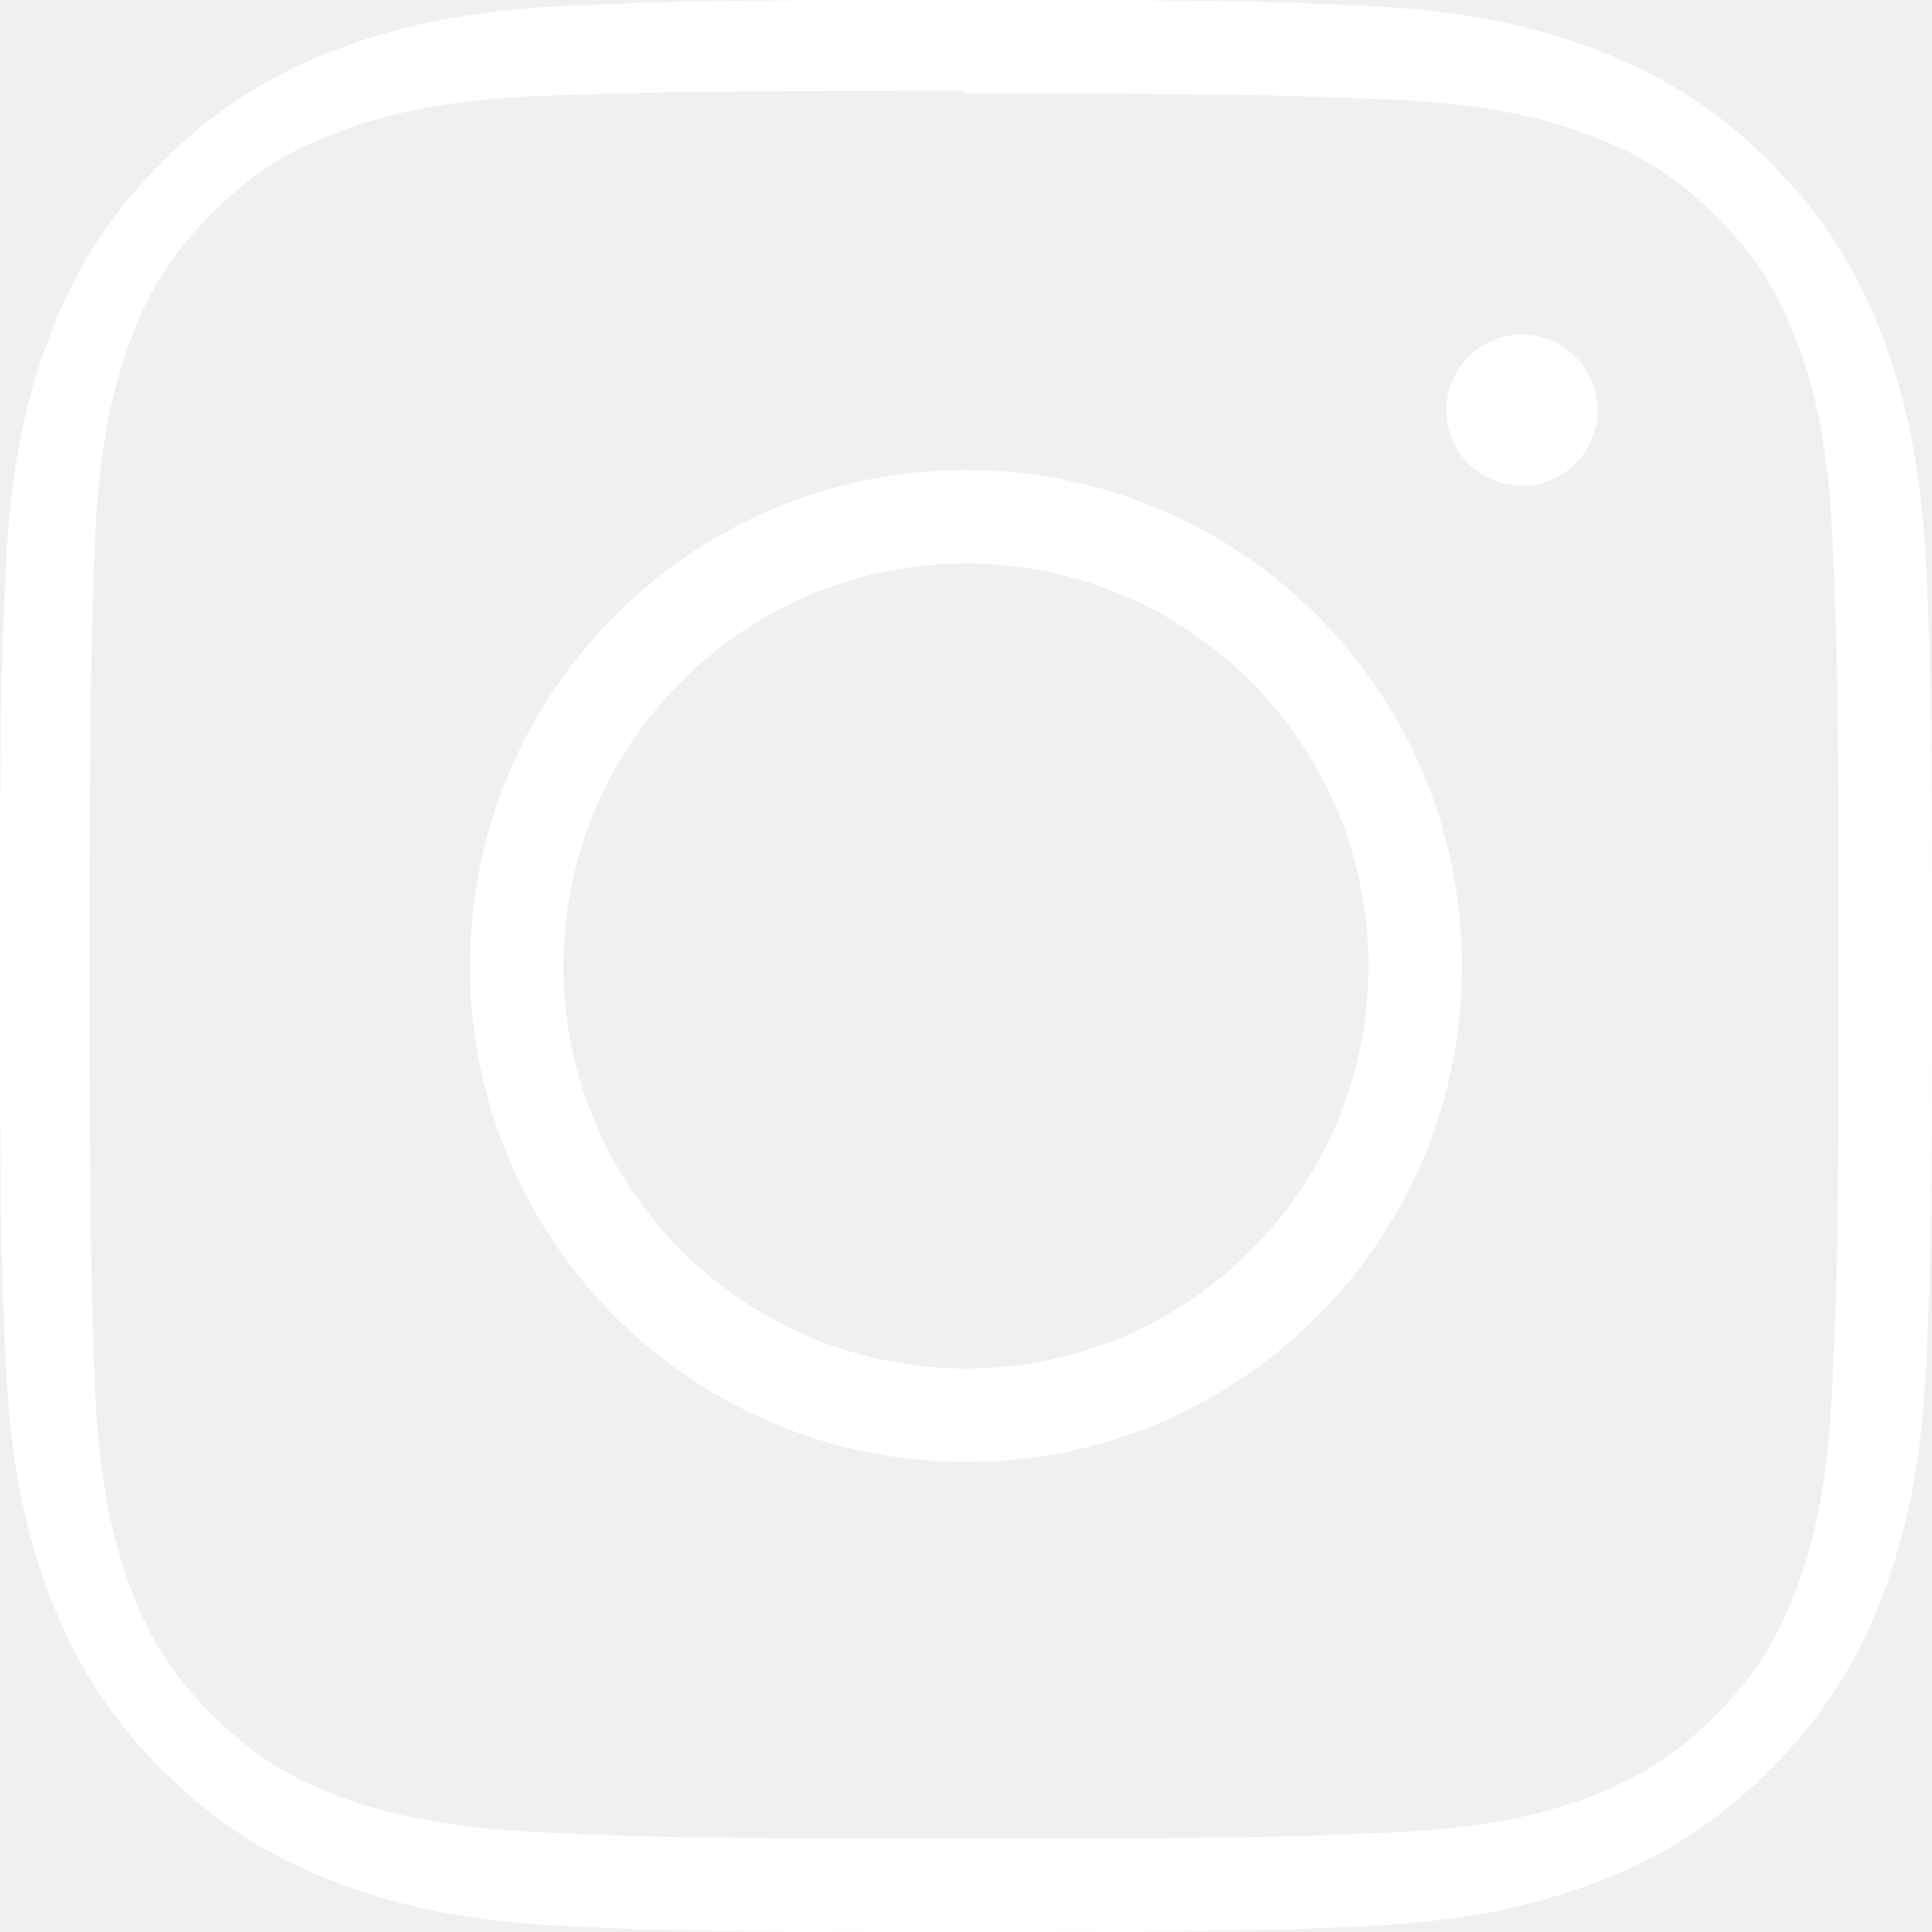
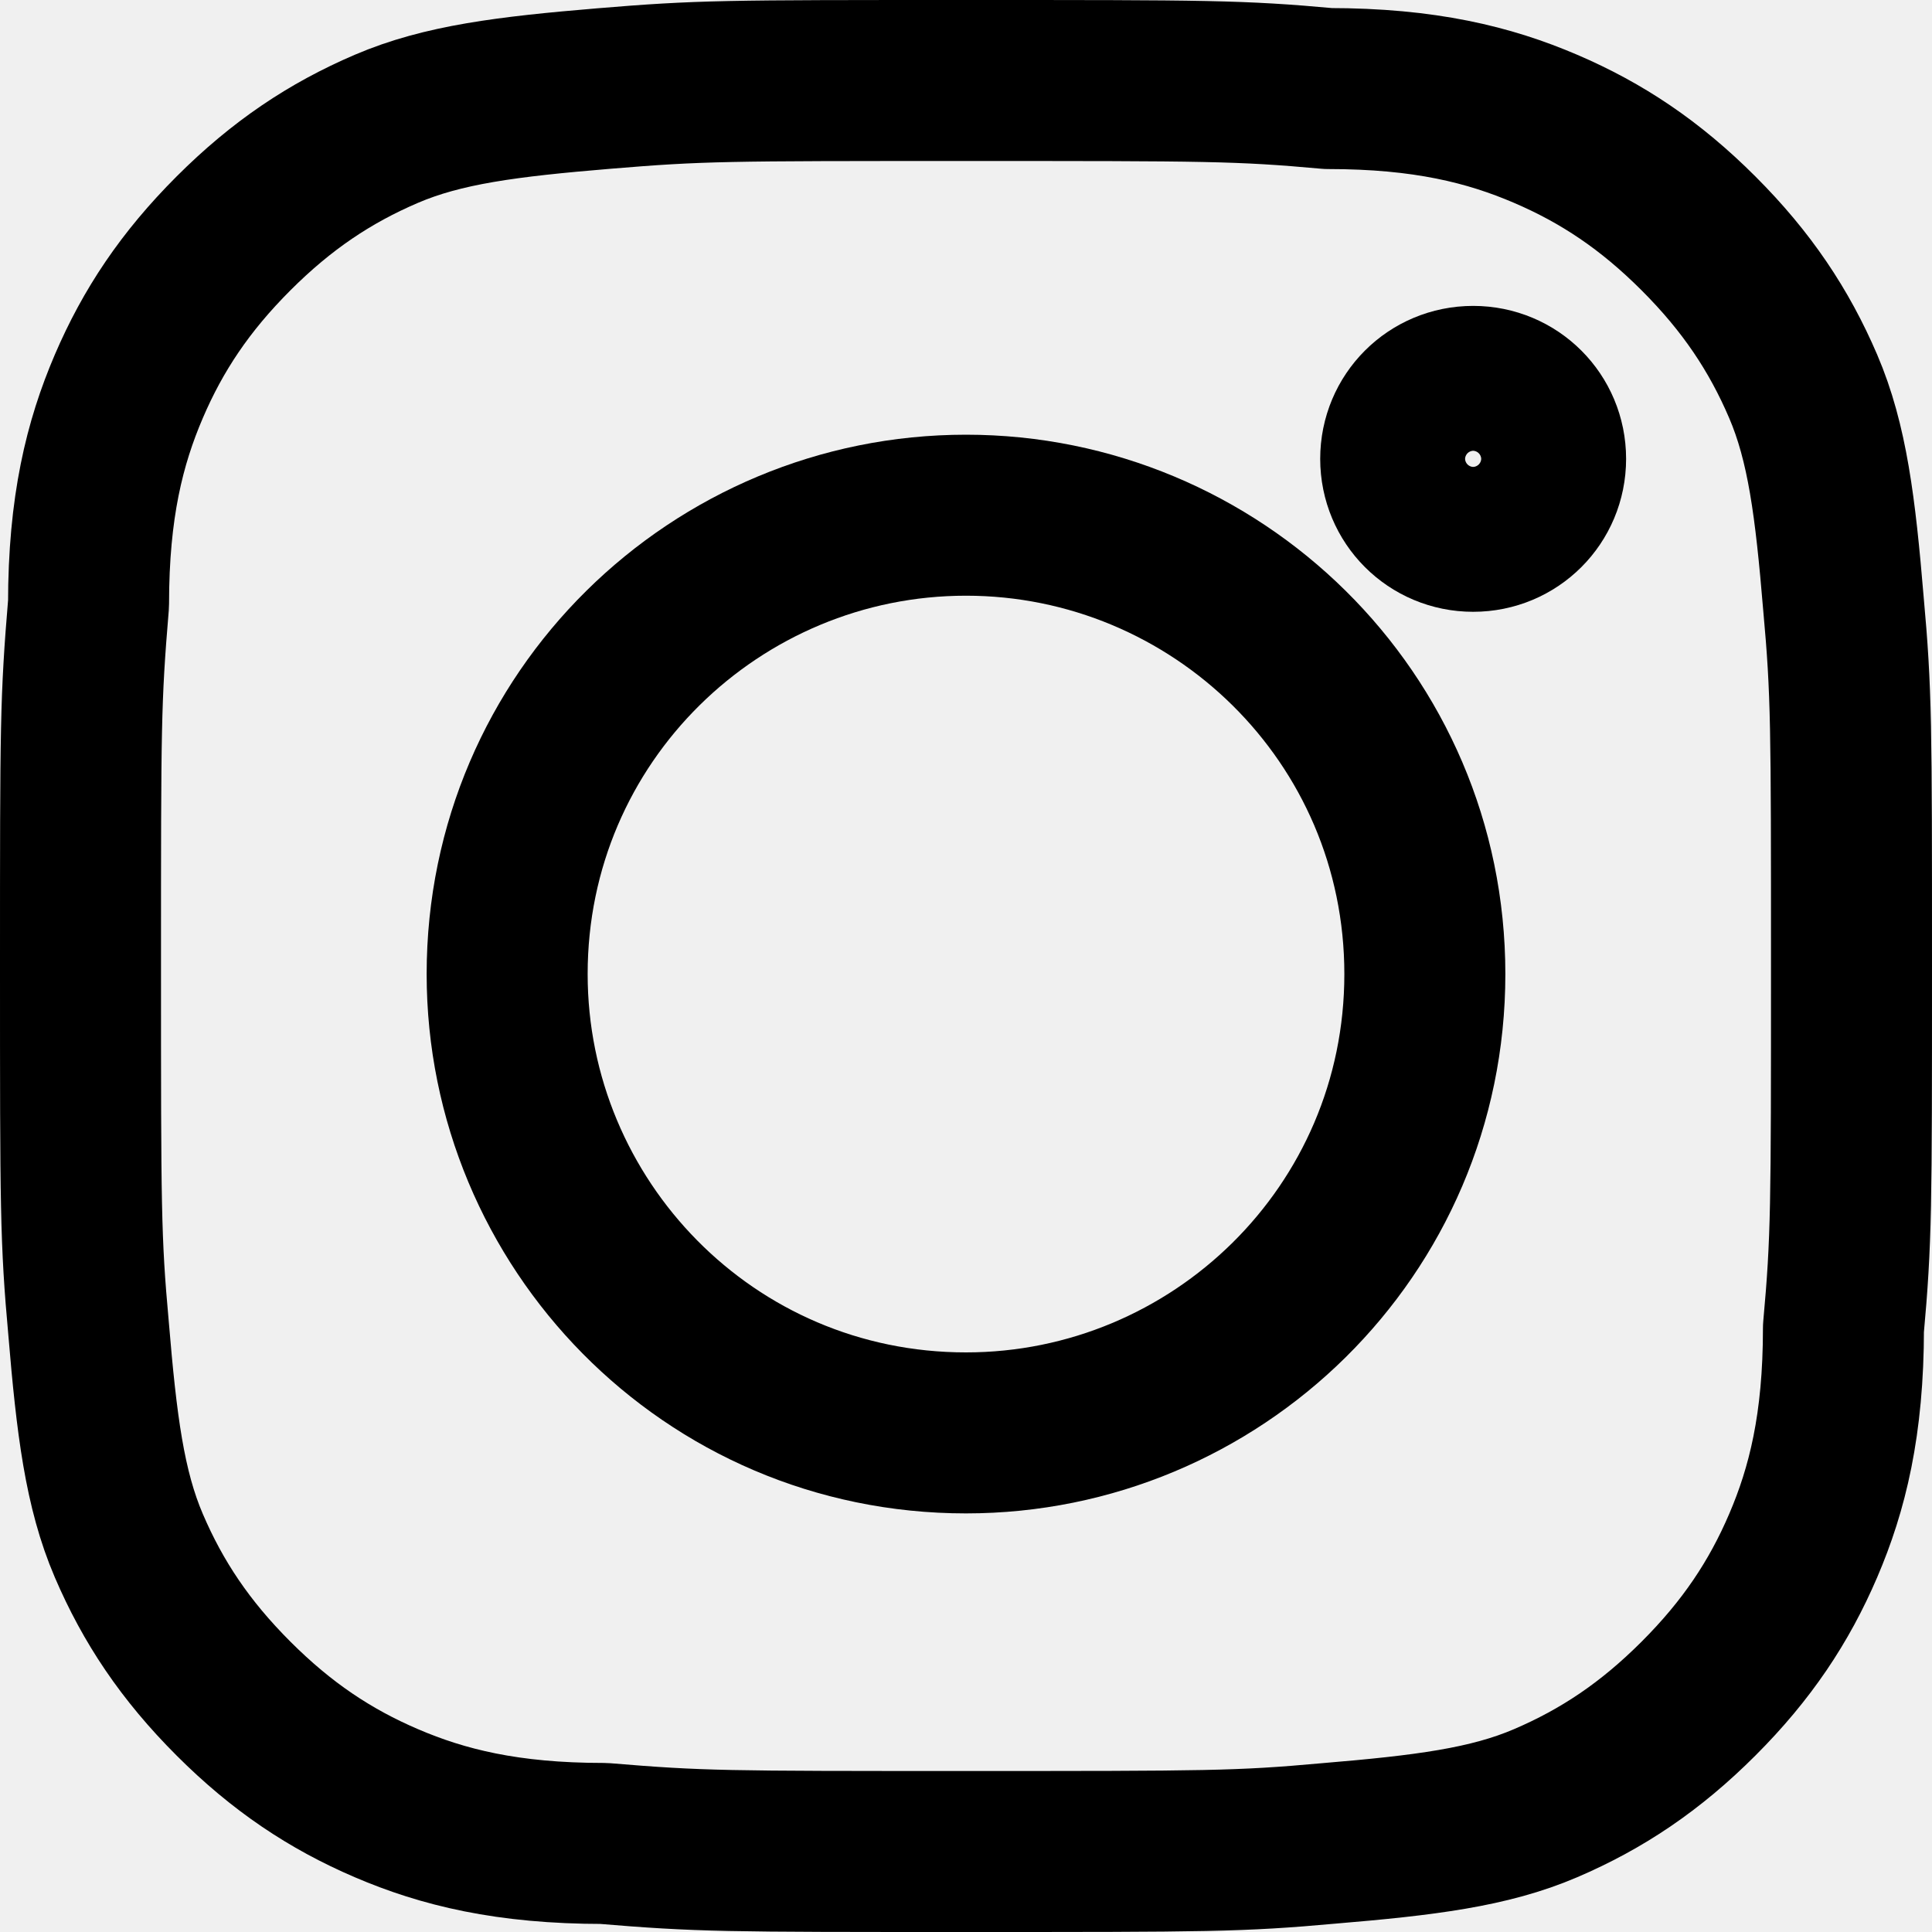
- <svg xmlns="http://www.w3.org/2000/svg" width="24px" height="24px" viewBox="0 0 24 24" version="1.1">
-   <g id="brand-instagram">
-     <path d="M12 0C8.74 0 8.333 0.015 7.053 0.072C5.775 0.132 4.905 0.333 4.14 0.63C3.351 0.936 2.681 1.347 2.014 2.014C1.347 2.681 0.935 3.35 0.63 4.14C0.333 4.905 0.131 5.775 0.072 7.053C0.012 8.333 0 8.74 0 12C0 15.26 0.015 15.667 0.072 16.947C0.132 18.224 0.333 19.095 0.63 19.86C0.936 20.648 1.347 21.319 2.014 21.986C2.681 22.652 3.35 23.065 4.14 23.37C4.906 23.666 5.776 23.869 7.053 23.928C8.333 23.988 8.74 24 12 24C15.26 24 15.667 23.985 16.947 23.928C18.224 23.868 19.095 23.666 19.86 23.37C20.648 23.064 21.319 22.652 21.986 21.986C22.652 21.319 23.065 20.651 23.37 19.86C23.666 19.095 23.869 18.224 23.928 16.947C23.988 15.667 24 15.26 24 12C24 8.74 23.985 8.333 23.928 7.053C23.868 5.776 23.666 4.904 23.37 4.14C23.064 3.351 22.652 2.681 21.986 2.014C21.319 1.347 20.651 0.935 19.86 0.63C19.095 0.333 18.224 0.131 16.947 0.072C15.667 0.012 15.26 0 12 0L12 0ZM12.002 1.163C15.53 1.163 15.951 1.181 17.344 1.241C18.633 1.302 19.332 1.516 19.797 1.698C20.416 1.937 20.854 2.224 21.319 2.685C21.781 3.148 22.067 3.587 22.306 4.206C22.487 4.671 22.703 5.371 22.761 6.659C22.824 8.054 22.838 8.472 22.838 12.002C22.838 15.531 22.822 15.95 22.756 17.344C22.689 18.633 22.474 19.332 22.293 19.797C22.046 20.416 21.765 20.854 21.303 21.319C20.841 21.781 20.395 22.067 19.783 22.306C19.32 22.487 18.61 22.703 17.321 22.761C15.918 22.824 15.505 22.838 11.969 22.838C8.433 22.838 8.02 22.822 6.618 22.756C5.328 22.689 4.617 22.474 4.155 22.293C3.528 22.046 3.098 21.765 2.636 21.302C2.172 20.841 1.876 20.395 1.645 19.782C1.463 19.32 1.249 18.609 1.182 17.321C1.133 15.933 1.115 15.504 1.115 11.985C1.115 8.465 1.133 8.035 1.182 6.631C1.249 5.342 1.463 4.633 1.645 4.17C1.876 3.542 2.172 3.113 2.636 2.649C3.098 2.187 3.528 1.89 4.155 1.66C4.617 1.477 5.312 1.262 6.601 1.196C8.005 1.147 8.418 1.13 11.953 1.13L12.002 1.163L12.002 1.163L12.002 1.163ZM12 5.838C8.595 5.838 5.838 8.598 5.838 12C5.838 15.405 8.598 18.162 12 18.162C15.405 18.162 18.162 15.402 18.162 12C18.162 8.595 15.402 5.838 12 5.838L12 5.838ZM12 17C9.238 17 7 14.762 7 12C7 9.238 9.238 7 12 7C14.762 7 17 9.238 17 12C17 14.762 14.762 17 12 17L12 17ZM19.846 5.095C19.846 5.614 19.424 6.035 18.906 6.035C18.387 6.035 17.966 5.613 17.966 5.095C17.966 4.577 18.388 4.156 18.906 4.156C19.424 4.155 19.846 4.577 19.846 5.095L19.846 5.095Z" id="Shape" fill="#FFFFFF" fill-rule="evenodd" stroke="none" />
-   </g>
+ <svg xmlns="http://www.w3.org/2000/svg" class="icon icon-tabler icon-tabler-brand-instagram" width="24" height="24" viewBox="0 0 24 24" stroke-width="2" stroke="currentColor" fill="none" stroke-linecap="round" stroke-linejoin="round">
+   <path class="st0" d="M12,1C9,1,8.7,1,7.5,1.1c-1.2,0.1-2,0.2-2.7,0.5C4.1,1.9,3.5,2.3,2.9,2.9s-1,1.2-1.3,1.9  C1.3,5.5,1.1,6.3,1.1,7.5C1,8.7,1,9,1,12s0,3.4,0.1,4.5c0.1,1.2,0.2,2,0.5,2.7c0.3,0.7,0.7,1.3,1.3,1.9c0.6,0.6,1.2,1,1.9,1.3  c0.7,0.3,1.5,0.5,2.7,0.5C8.7,23,9,23,12,23s3.4,0,4.5-0.1c1.2-0.1,2-0.2,2.7-0.5c0.7-0.3,1.3-0.7,1.9-1.3c0.6-0.6,1-1.2,1.3-1.9  c0.3-0.7,0.5-1.5,0.5-2.7C23,15.4,23,15,23,12s0-3.4-0.1-4.5c-0.1-1.2-0.2-2-0.5-2.7c-0.3-0.7-0.7-1.3-1.3-1.9  c-0.6-0.6-1.2-1-1.9-1.3c-0.7-0.3-1.5-0.5-2.7-0.5C15.4,1,15,1,12,1L12,1z" />
+   <path class="st0" d="M12,6.4c-3.1,0-5.7,2.5-5.7,5.7c0,3.1,2.5,5.7,5.7,5.7c3.1,0,5.7-2.5,5.7-5.7C17.7,8.9,15.1,6.4,12,6.4L12,6.4z  " />
+   <path class="st1" d="M19.2,5.7c0,0.5-0.4,0.9-0.9,0.9c-0.5,0-0.9-0.4-0.9-0.9c0-0.5,0.4-0.9,0.9-0.9C18.8,4.8,19.2,5.2,19.2,5.7  L19.2,5.7z" />
</svg>
